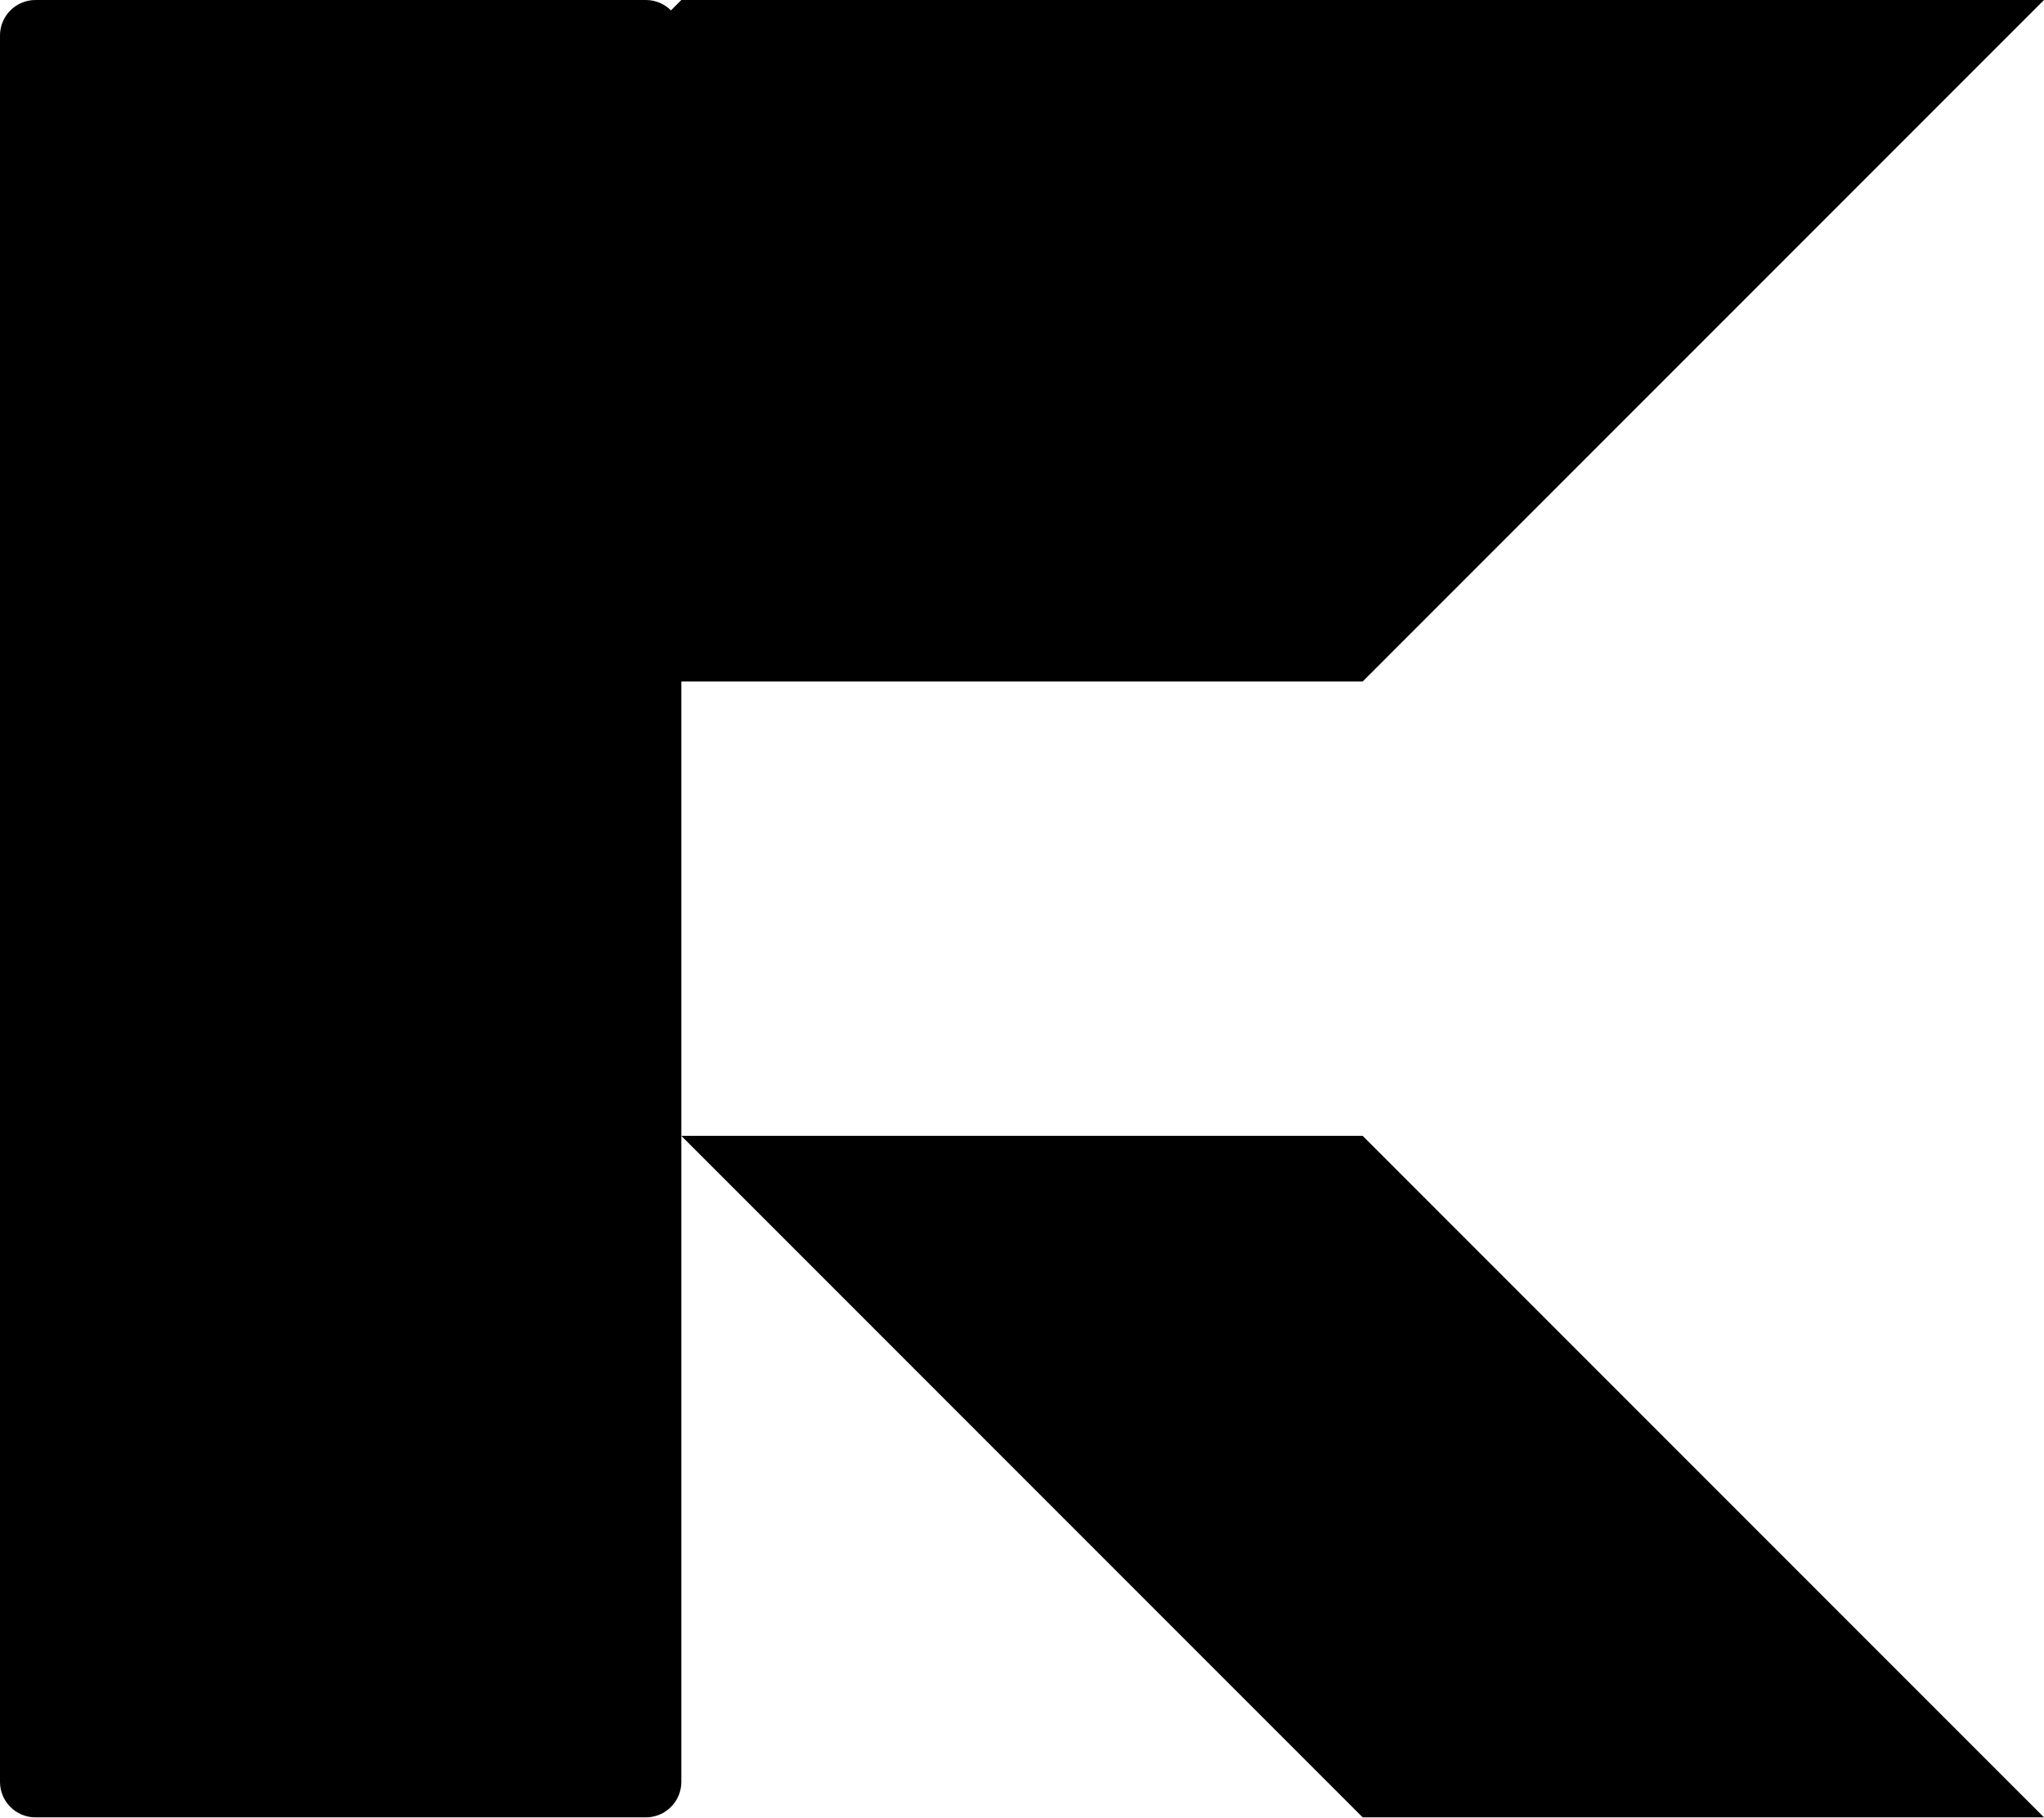
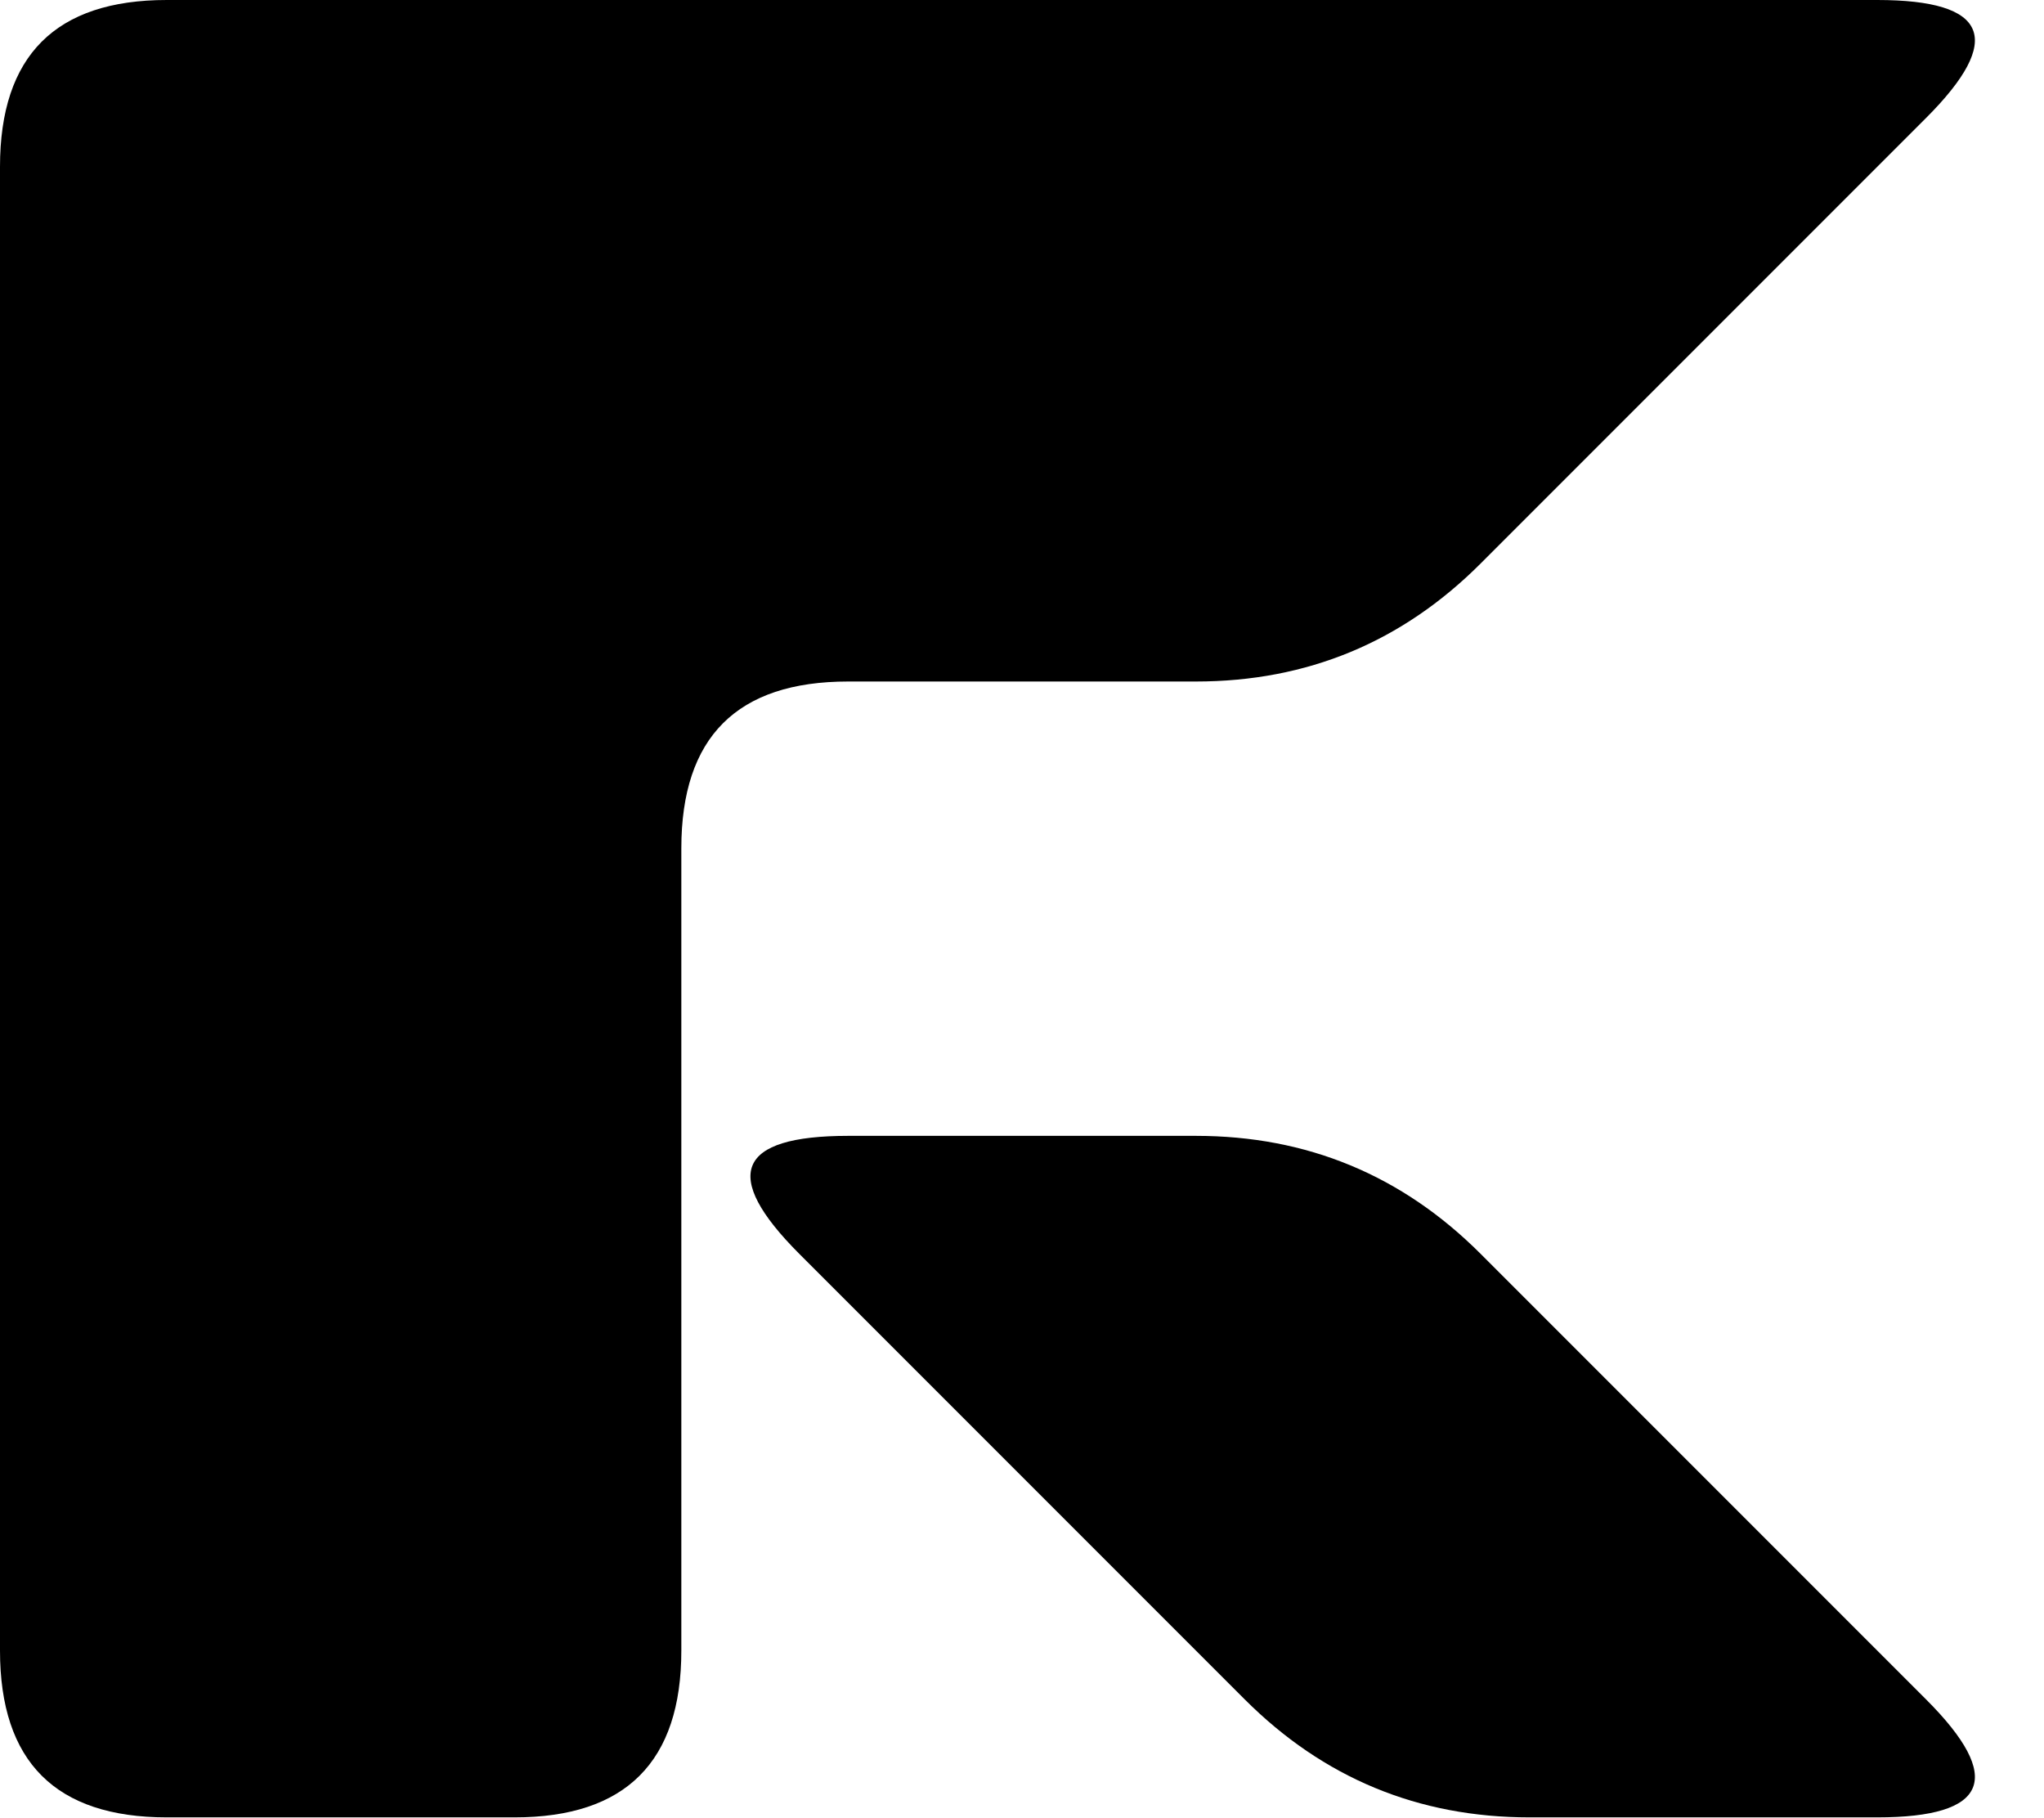
<svg xmlns="http://www.w3.org/2000/svg" width="1152" height="1024" viewBox="0 0 1152 1024" fill="none">
-   <path d="M364 0H20C8.954 0 0 8.954 0 20V1004C0 1015.05 8.954 1024 20 1024H364C375.046 1024 384 1015.05 384 1004V20C384 8.954 375.046 0 364 0Z" fill="black" />
-   <path d="M384 0H1152L768 384H0L384 0Z" fill="black" />
-   <path d="M384 640H768L1152 1024H768L384 640Z" fill="black" />
+   <path d="M94 0 L1058 0 Q1152 0 1085.5 66.5 L834.5 317.5 Q768 384 674 384 L478 384 Q384 384 384 478 L384 930 Q384 1024 290 1024 L94 1024 Q0 1024 0 930 L0 94 Q0 0 94 0Z" fill="black" />
+   <path d="M478 640 L674 640 Q768 640 834.5 706.5 L1085.5 957.5 Q1152 1024 1058 1024 L862 1024 Q768 1024 701.5 957.5 L450.5 706.5 Q384 640 478 640Z" fill="black" />
</svg>
